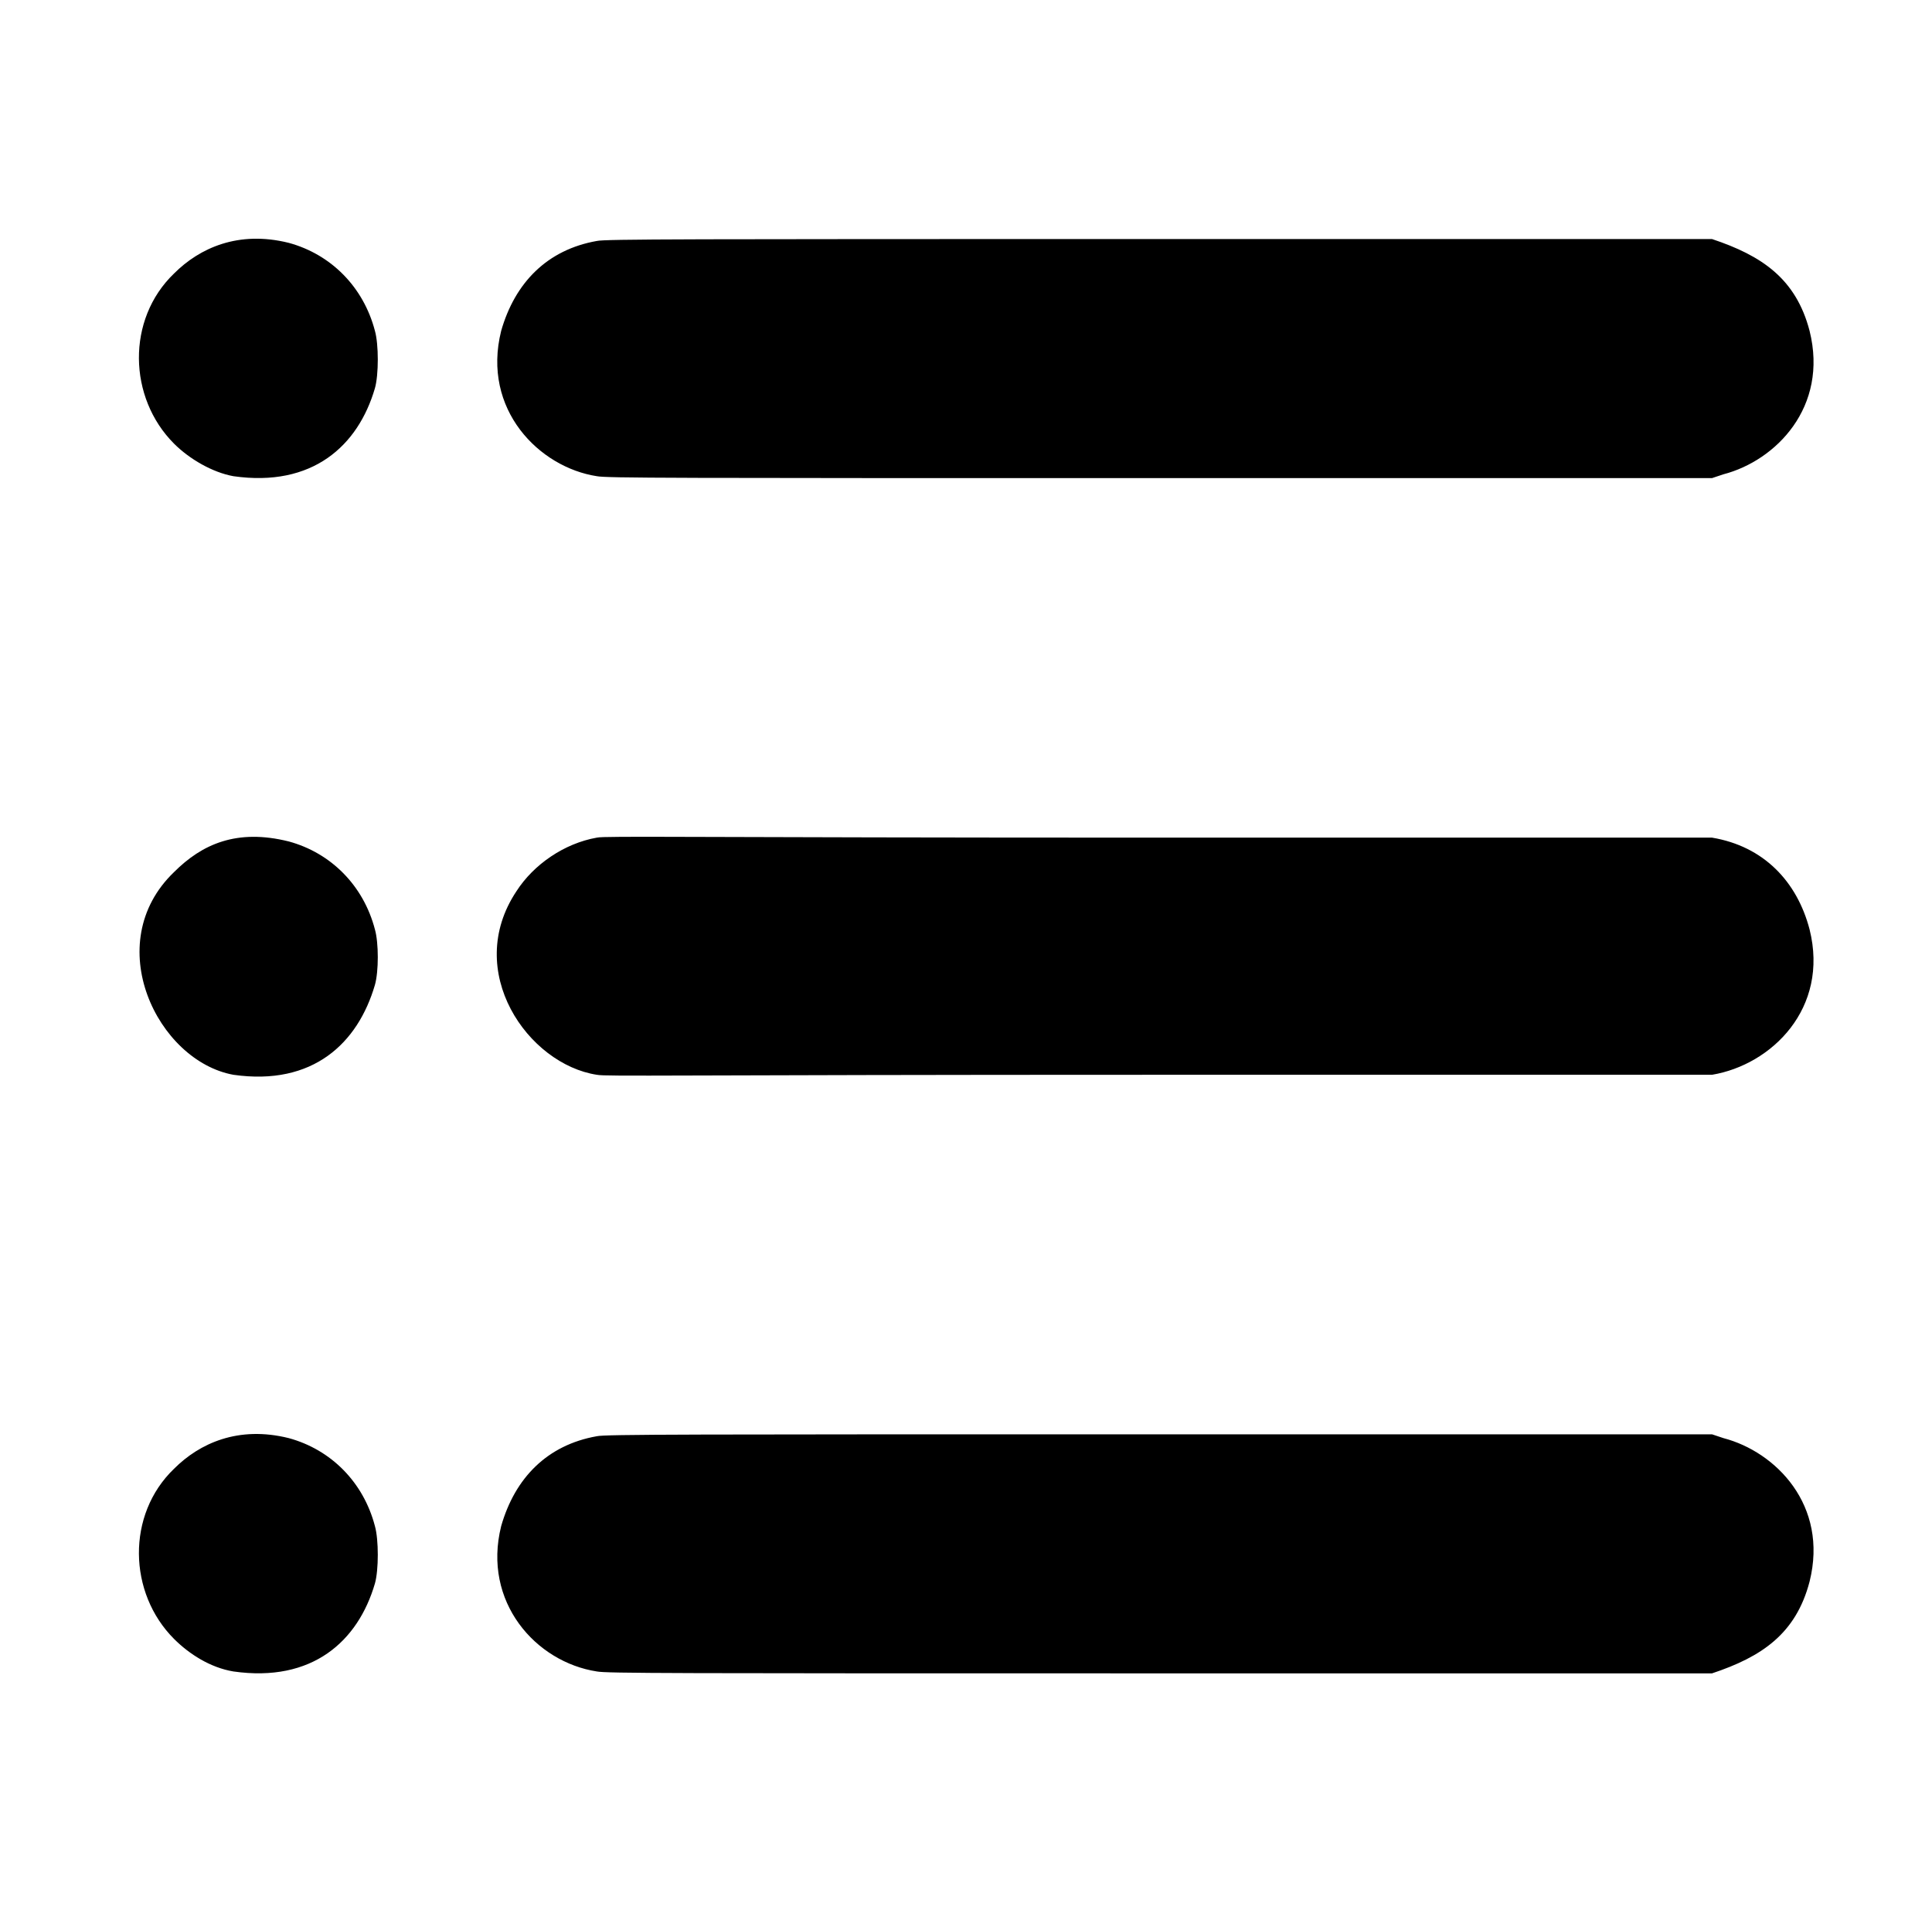
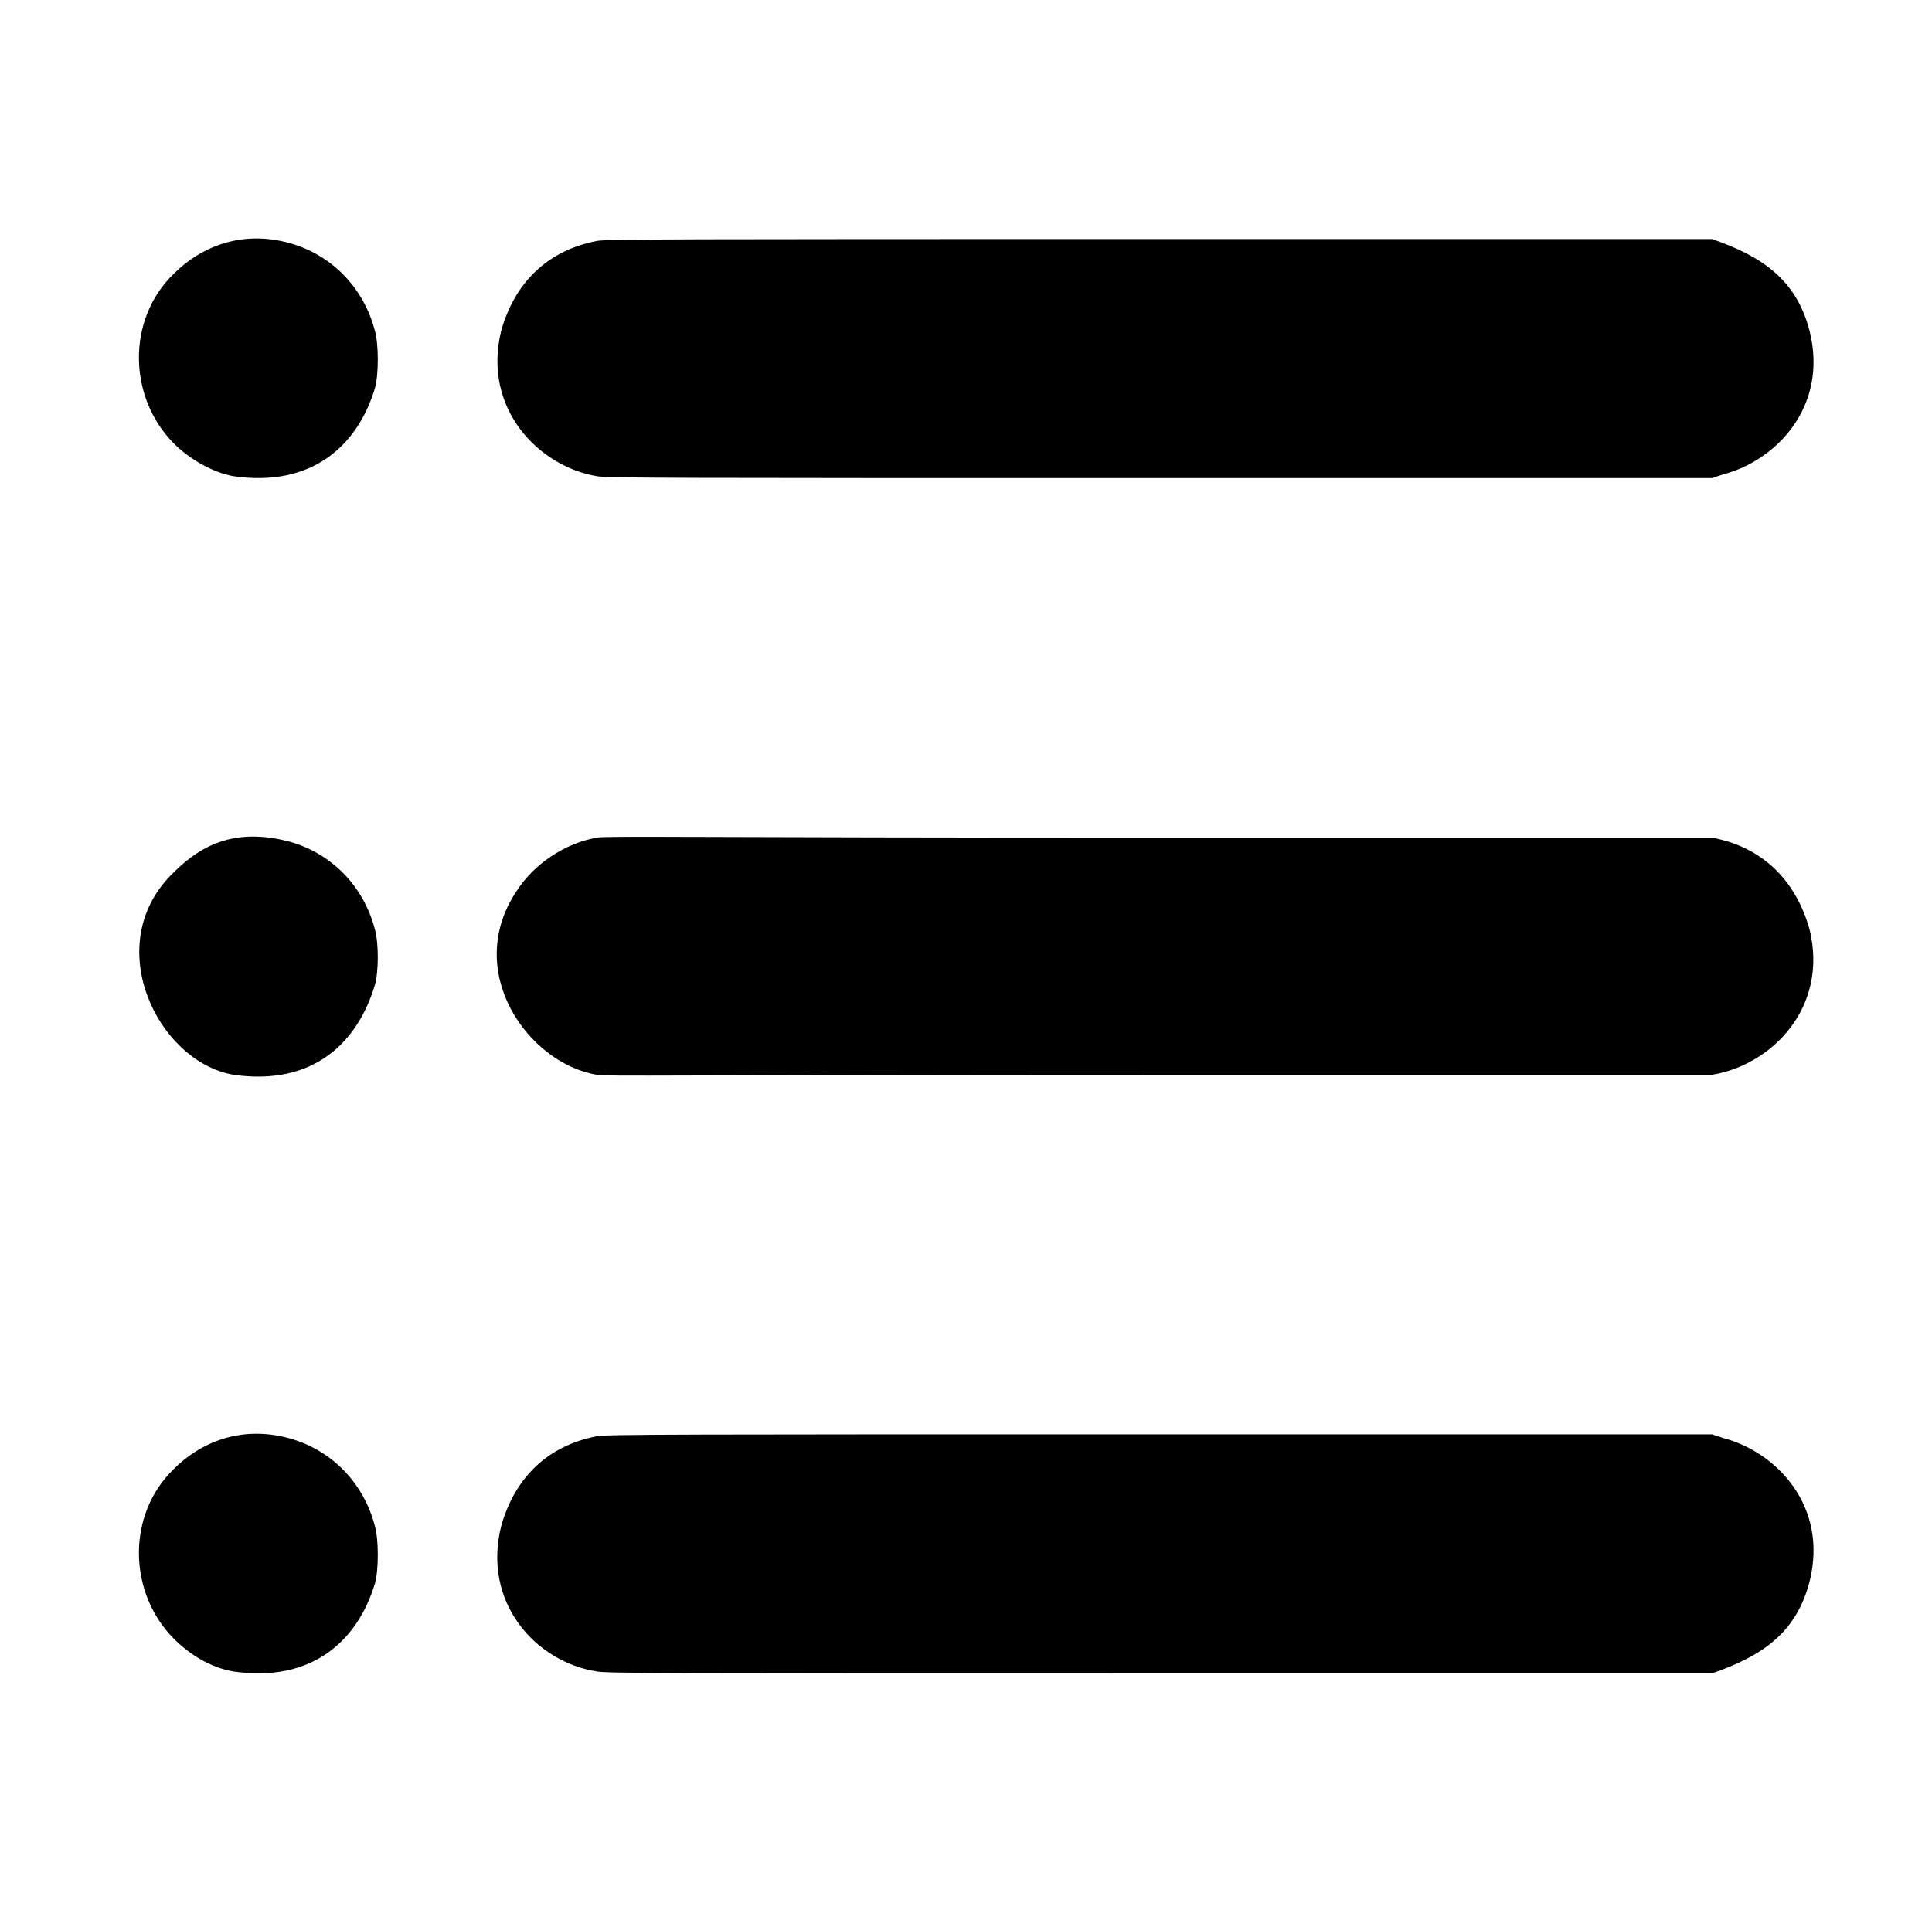
<svg xmlns="http://www.w3.org/2000/svg" version="1.1" viewBox="-10 0 1010 1000">
  <g transform="matrix(1 0 0 -1 0 800)">
-     <path fill="currentColor" d="M81 657c13.299 13.299 33.581 22.605 60 16c22 -6 39 -23 45 -46c2 -7 2 -23 0 -30c-8.792 -30.143 -32.656 -51.906 -74 -46c-11 2 -23 9 -31 17c-24 24 -25 65 0 89zM302 674c4 1 48 1 294 1h289c25.942 -8.647 43.867 -20.655 51 -48 c9.972 -39.888 -17.701 -67.878 -45 -75l-6 -2h-289c-256 0 -289 0 -294 1c-30.015 4.618 -60.293 34.828 -50 76c7.216 25.256 24.118 42.433 50 47zM81 344c14.582 14.582 32.756 22.811 60 16c22 -6 39 -23 45 -46c2 -7 2 -22 0 -29 c-8.858 -30.369 -32.286 -52.959 -74 -47c-39.639 7.207 -69.883 68.672 -31 106zM302 362c4 1 48 0 294 0h289c27.047 -4.508 44.478 -22.998 51 -48c10.326 -41.303 -19.922 -70.82 -51 -76h-289c-256 0 -289 -1 -294 0 c-35.943 5.53 -69.985 54.022 -42 96c9 14 25 25 42 28zM81 32c13.299 13.299 33.581 22.605 60 16c22 -6 39 -23 45 -46c2 -7 2 -23 0 -30c-8.792 -30.143 -32.656 -51.906 -74 -46c-12 2 -23 9 -31 17c-24 24 -25 65 0 89zM302 49 c-25.862 -4.564 -42.783 -21.741 -50 -47c-9.92 -39.68 18.134 -71.098 50 -76c5 -1 38 -1 294 -1h289c25.942 8.647 43.867 20.655 51 48c9.972 39.888 -17.701 67.878 -45 75l-6 2h-289c-246 0 -290 0 -294 -1z" />
+     <path fill="currentColor" d="M81 657c13 13 34 23 60 16c22 -6 39 -23 45 -46c2 -7 2 -23 0 -30c-9 -30 -33 -52 -74 -46c-11 2 -23 9 -31 17c-24 24 -25 65 0 89zM302 674c4 1 48 1 294 1h289c26 -9 44 -21 51 -48c10 -40 -18 -68 -45 -75l-6 -2h-289c-256 0 -289 0 -294 1c-30 5 -60 35 -50 76 c7 25 24 42 50 47zM81 344c15 15 33 23 60 16c22 -6 39 -23 45 -46c2 -7 2 -22 0 -29c-9 -30 -32 -53 -74 -47c-40 7 -70 69 -31 106zM302 362c4 1 48 0 294 0h289c27 -5 44 -23 51 -48c10 -41 -20 -71 -51 -76h-289c-256 0 -289 -1 -294 0c-36 6 -70 54 -42 96 c9 14 25 25 42 28zM81 32c13 13 34 23 60 16c22 -6 39 -23 45 -46c2 -7 2 -23 0 -30c-9 -30 -33 -52 -74 -46c-12 2 -23 9 -31 17c-24 24 -25 65 0 89zM302 49c4 1 48 1 294 1h289l6 -2c27 -7 55 -35 45 -75c-7 -27 -25 -39 -51 -48h-289c-256 0 -289 0 -294 1 c-32 5 -60 36 -50 76c7 25 24 42 50 47z" />
  </g>
</svg>
